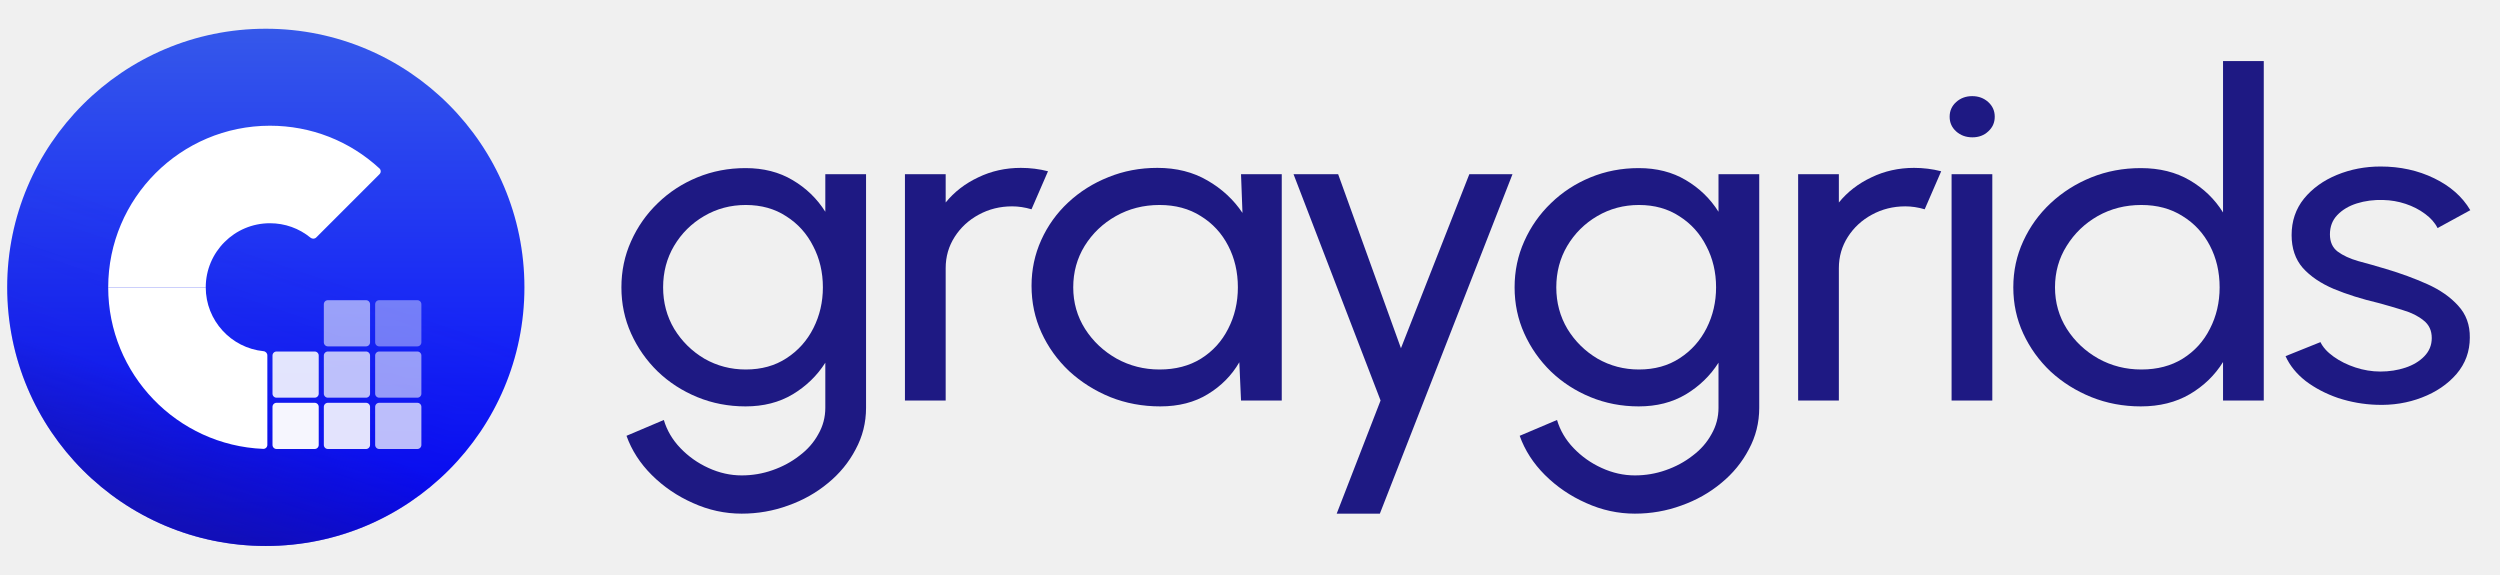
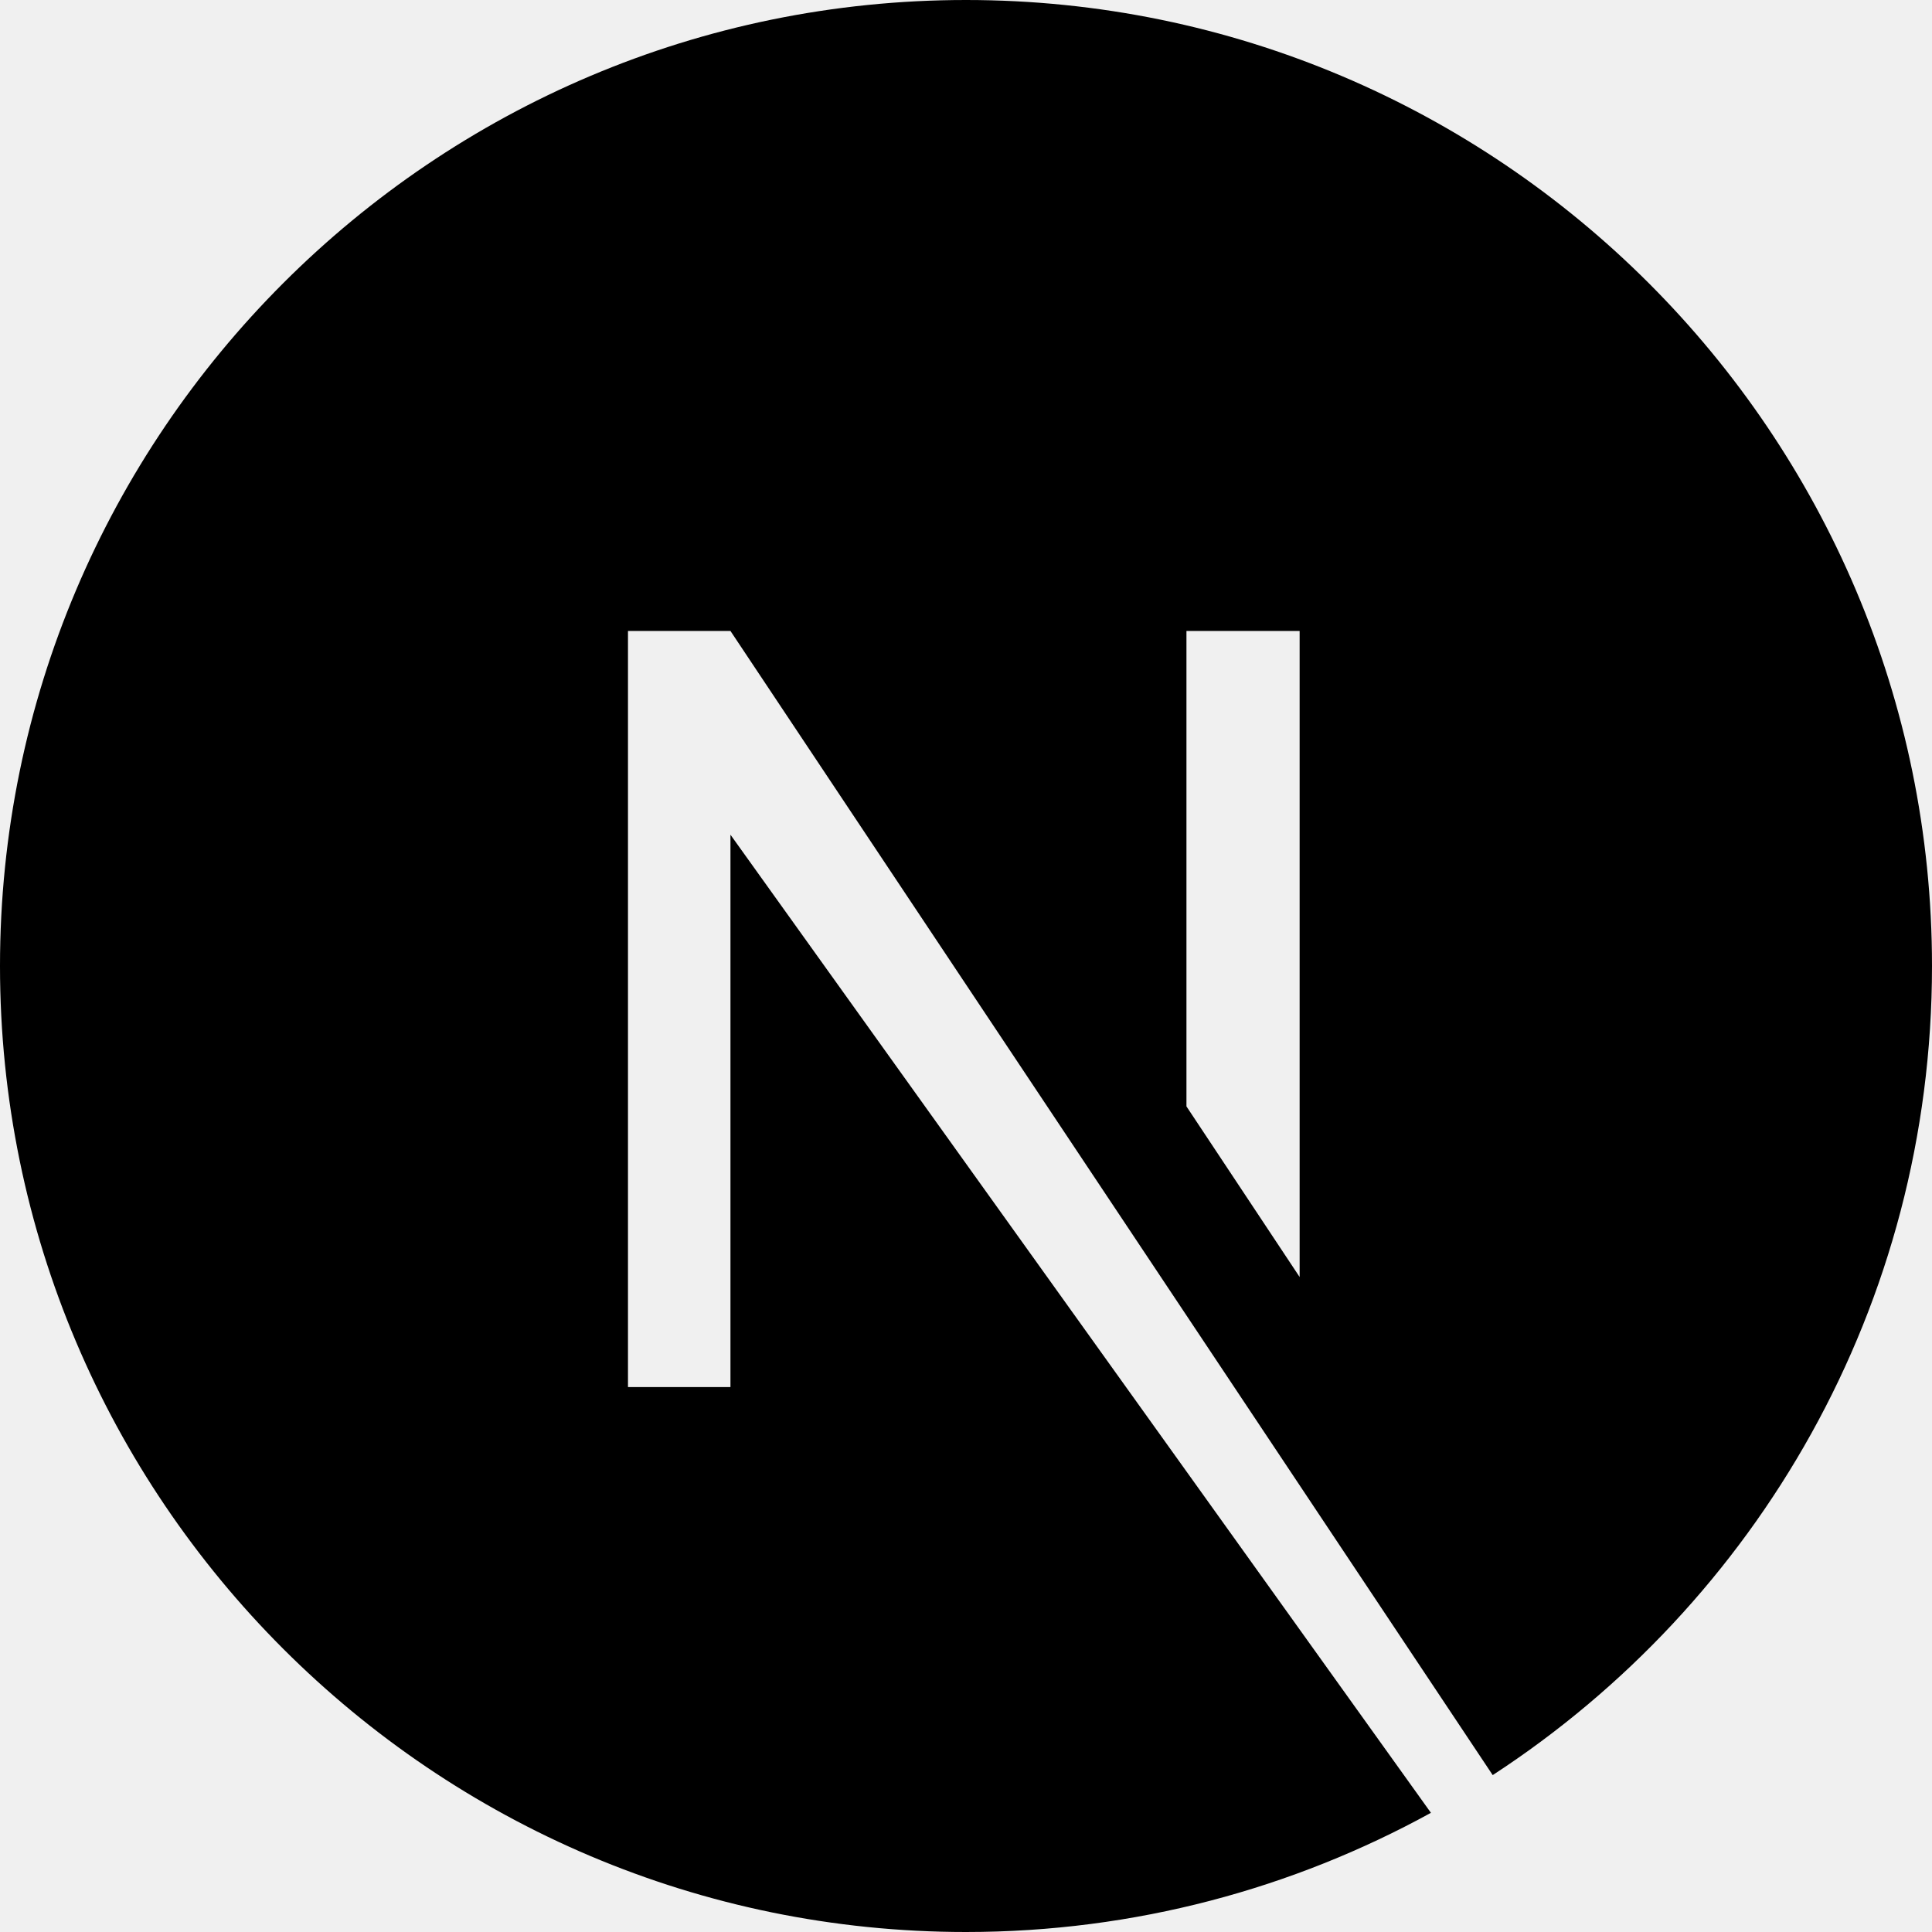
- <svg xmlns="http://www.w3.org/2000/svg" width="174" height="40" viewBox="0 0 174 40" fill="none">
-   <g clip-path="url(#clip0_2001_9489)">
-     <path d="M36.5 20C36.5 10.059 28.441 2 18.5 2C8.559 2 0.5 10.059 0.5 20C0.5 29.941 8.559 38 18.5 38C28.441 38 36.5 29.941 36.5 20Z" fill="url(#paint0_linear_2001_9489)" />
-     <path d="M36.5 20C36.5 10.059 28.441 2 18.5 2C8.559 2 0.5 10.059 0.5 20C0.5 29.941 8.559 38 18.5 38C28.441 38 36.5 29.941 36.5 20Z" fill="url(#paint1_linear_2001_9489)" fill-opacity="0.56" />
-     <path d="M18.787 8.75C21.637 8.75 24.328 9.803 26.41 11.723C26.525 11.829 26.527 12.01 26.416 12.121L22.008 16.529C21.901 16.636 21.73 16.638 21.613 16.543C20.817 15.891 19.829 15.537 18.788 15.537C16.324 15.535 14.32 17.539 14.32 20H7.531C7.531 13.797 12.581 8.75 18.787 8.75Z" fill="white" />
-     <path d="M14.32 20C14.32 22.31 16.085 24.216 18.337 24.442C18.488 24.457 18.607 24.581 18.607 24.732V30.964C18.607 31.121 18.478 31.248 18.321 31.242C12.329 30.996 7.531 26.047 7.531 20H14.32Z" fill="white" />
-     <path opacity="0.56" d="M25.475 20.893H22.82C22.665 20.893 22.539 21.019 22.539 21.174V23.827C22.539 23.982 22.665 24.108 22.82 24.108H25.475C25.63 24.108 25.756 23.982 25.756 23.827V21.174C25.756 21.019 25.63 20.893 25.475 20.893Z" fill="white" />
-     <path opacity="0.4" d="M29.047 20.893H26.392C26.237 20.893 26.111 21.019 26.111 21.174V23.827C26.111 23.982 26.237 24.108 26.392 24.108H29.047C29.202 24.108 29.328 23.982 29.328 23.827V21.174C29.328 21.019 29.202 20.893 29.047 20.893Z" fill="white" />
-     <path opacity="0.72" d="M25.475 24.465H22.82C22.665 24.465 22.539 24.591 22.539 24.746V27.399C22.539 27.554 22.665 27.68 22.82 27.68H25.475C25.63 27.68 25.756 27.554 25.756 27.399V24.746C25.756 24.591 25.63 24.465 25.475 24.465Z" fill="white" />
-     <path opacity="0.88" d="M21.901 24.465H19.247C19.092 24.465 18.966 24.591 18.966 24.746V27.399C18.966 27.554 19.092 27.68 19.247 27.68H21.901C22.057 27.68 22.183 27.554 22.183 27.399V24.746C22.183 24.591 22.057 24.465 21.901 24.465Z" fill="white" />
-     <path opacity="0.56" d="M29.047 24.465H26.392C26.237 24.465 26.111 24.591 26.111 24.746V27.399C26.111 27.554 26.237 27.68 26.392 27.68H29.047C29.202 27.68 29.328 27.554 29.328 27.399V24.746C29.328 24.591 29.202 24.465 29.047 24.465Z" fill="white" />
-     <path opacity="0.88" d="M25.475 28.035H22.82C22.665 28.035 22.539 28.161 22.539 28.316V30.968C22.539 31.124 22.665 31.25 22.82 31.25H25.475C25.63 31.25 25.756 31.124 25.756 30.968V28.316C25.756 28.161 25.63 28.035 25.475 28.035Z" fill="white" />
-     <path opacity="0.96" d="M21.901 28.035H19.247C19.092 28.035 18.966 28.161 18.966 28.316V30.968C18.966 31.124 19.092 31.25 19.247 31.25H21.901C22.057 31.25 22.183 31.124 22.183 30.968V28.316C22.183 28.161 22.057 28.035 21.901 28.035Z" fill="white" />
-     <path opacity="0.72" d="M29.047 28.035H26.392C26.237 28.035 26.111 28.161 26.111 28.316V30.968C26.111 31.124 26.237 31.25 26.392 31.25H29.047C29.202 31.25 29.328 31.124 29.328 30.968V28.316C29.328 28.161 29.202 28.035 29.047 28.035Z" fill="white" />
-     <path d="M57.442 12.125H60.277V28.379C60.277 29.419 60.035 30.384 59.551 31.277C59.079 32.18 58.438 32.962 57.627 33.624C56.818 34.296 55.895 34.816 54.86 35.183C53.825 35.561 52.745 35.75 51.62 35.75C50.45 35.75 49.319 35.503 48.228 35.01C47.137 34.527 46.181 33.876 45.359 33.057C44.549 32.248 43.964 31.34 43.604 30.332L46.203 29.23C46.417 29.954 46.799 30.605 47.351 31.183C47.913 31.77 48.566 32.233 49.308 32.569C50.062 32.915 50.833 33.088 51.62 33.088C52.362 33.088 53.077 32.968 53.763 32.726C54.461 32.484 55.085 32.148 55.636 31.718C56.199 31.298 56.638 30.799 56.953 30.222C57.279 29.655 57.442 29.041 57.442 28.379V25.245C56.868 26.148 56.109 26.883 55.164 27.45C54.23 28.006 53.139 28.285 51.89 28.285C50.697 28.285 49.578 28.069 48.532 27.639C47.486 27.208 46.569 26.615 45.781 25.859C44.994 25.093 44.375 24.21 43.925 23.213C43.475 22.215 43.25 21.145 43.25 20C43.25 18.855 43.475 17.785 43.925 16.787C44.375 15.779 44.994 14.897 45.781 14.141C46.569 13.374 47.486 12.776 48.532 12.345C49.578 11.915 50.697 11.7 51.89 11.7C53.139 11.7 54.23 11.978 55.164 12.534C56.109 13.091 56.868 13.826 57.442 14.739V12.125ZM51.907 25.717C52.998 25.717 53.943 25.455 54.742 24.93C55.552 24.405 56.176 23.706 56.615 22.835C57.054 21.963 57.273 21.018 57.273 20C57.273 18.95 57.048 17.994 56.598 17.134C56.159 16.262 55.535 15.569 54.725 15.055C53.926 14.53 52.987 14.267 51.907 14.267C50.849 14.267 49.882 14.524 49.004 15.039C48.127 15.553 47.429 16.246 46.912 17.118C46.406 17.979 46.153 18.939 46.153 20C46.153 21.061 46.411 22.026 46.929 22.898C47.458 23.759 48.155 24.447 49.021 24.961C49.899 25.465 50.861 25.717 51.907 25.717Z" fill="#1E1983" />
-     <path d="M62.984 27.875V12.125H65.819V14.094C66.416 13.359 67.169 12.776 68.081 12.346C68.992 11.905 69.982 11.684 71.051 11.684C71.703 11.684 72.333 11.763 72.941 11.92L71.793 14.566C71.332 14.43 70.882 14.362 70.443 14.362C69.599 14.362 68.823 14.556 68.114 14.944C67.417 15.322 66.86 15.837 66.444 16.488C66.028 17.139 65.819 17.863 65.819 18.661V27.875H62.984Z" fill="#1E1983" />
-     <path d="M86.375 12.125H89.21V27.875H86.375L86.257 25.213C85.728 26.127 84.997 26.867 84.063 27.434C83.141 28.001 82.038 28.285 80.755 28.285C79.518 28.285 78.359 28.069 77.279 27.639C76.199 27.198 75.243 26.594 74.41 25.828C73.589 25.051 72.948 24.158 72.487 23.15C72.025 22.142 71.795 21.055 71.795 19.89C71.795 18.766 72.02 17.706 72.47 16.708C72.92 15.711 73.544 14.839 74.343 14.094C75.153 13.338 76.087 12.75 77.144 12.33C78.202 11.899 79.338 11.684 80.553 11.684C81.88 11.684 83.045 11.978 84.046 12.566C85.047 13.144 85.857 13.894 86.476 14.818L86.375 12.125ZM80.705 25.717C81.819 25.717 82.781 25.465 83.591 24.961C84.412 24.447 85.042 23.754 85.481 22.882C85.93 22.011 86.156 21.05 86.156 20C86.156 18.929 85.93 17.963 85.481 17.102C85.031 16.231 84.395 15.543 83.574 15.039C82.764 14.524 81.807 14.267 80.705 14.267C79.591 14.267 78.579 14.524 77.667 15.039C76.756 15.553 76.031 16.246 75.49 17.118C74.962 17.979 74.697 18.94 74.697 20C74.697 21.061 74.973 22.027 75.524 22.898C76.076 23.759 76.807 24.447 77.718 24.961C78.629 25.465 79.625 25.717 80.705 25.717Z" fill="#1E1983" />
-     <path d="M102.265 12.125H105.269L96.038 35.75H93.034L96.088 27.875L90.03 12.125H93.135L97.506 24.237L102.265 12.125Z" fill="#1E1983" />
-     <path d="M119.608 12.125H122.443V28.379C122.443 29.419 122.201 30.384 121.717 31.277C121.245 32.18 120.603 32.962 119.793 33.624C118.983 34.296 118.061 34.816 117.026 35.183C115.991 35.561 114.911 35.75 113.786 35.75C112.616 35.75 111.485 35.503 110.394 35.01C109.303 34.527 108.347 33.876 107.525 33.057C106.715 32.248 106.13 31.34 105.77 30.332L108.369 29.23C108.583 29.954 108.965 30.605 109.517 31.183C110.079 31.77 110.732 32.233 111.474 32.569C112.228 32.915 112.998 33.088 113.786 33.088C114.528 33.088 115.243 32.968 115.929 32.726C116.627 32.484 117.251 32.148 117.802 31.718C118.365 31.298 118.803 30.799 119.118 30.222C119.445 29.655 119.608 29.041 119.608 28.379V25.245C119.034 26.148 118.275 26.883 117.33 27.45C116.396 28.006 115.305 28.285 114.056 28.285C112.863 28.285 111.744 28.069 110.698 27.639C109.652 27.208 108.735 26.615 107.947 25.859C107.16 25.093 106.541 24.21 106.091 23.213C105.641 22.215 105.416 21.145 105.416 20C105.416 18.855 105.641 17.785 106.091 16.787C106.541 15.779 107.16 14.897 107.947 14.141C108.735 13.374 109.652 12.776 110.698 12.345C111.744 11.915 112.863 11.7 114.056 11.7C115.305 11.7 116.396 11.978 117.33 12.534C118.275 13.091 119.034 13.826 119.608 14.739V12.125ZM114.073 25.717C115.164 25.717 116.109 25.455 116.908 24.93C117.718 24.405 118.342 23.706 118.781 22.835C119.22 21.963 119.439 21.018 119.439 20C119.439 18.95 119.214 17.994 118.764 17.134C118.325 16.262 117.701 15.569 116.891 15.055C116.092 14.53 115.153 14.267 114.073 14.267C113.015 14.267 112.048 14.524 111.17 15.039C110.293 15.553 109.595 16.246 109.078 17.118C108.572 17.979 108.318 18.939 108.318 20C108.318 21.061 108.577 22.026 109.095 22.898C109.623 23.759 110.321 24.447 111.187 24.961C112.065 25.465 113.027 25.717 114.073 25.717Z" fill="#1E1983" />
-     <path d="M125.15 27.875V12.125H127.985V14.094C128.582 13.359 129.335 12.776 130.247 12.346C131.158 11.905 132.148 11.684 133.217 11.684C133.869 11.684 134.499 11.763 135.107 11.92L133.959 14.566C133.498 14.43 133.048 14.362 132.609 14.362C131.765 14.362 130.989 14.556 130.28 14.944C129.583 15.322 129.026 15.837 128.61 16.488C128.194 17.139 127.985 17.863 127.985 18.661V27.875H125.15Z" fill="#1E1983" />
-     <path d="M135.83 12.125H138.665V27.875H135.83V12.125ZM137.282 9.558C136.832 9.558 136.455 9.421 136.151 9.148C135.847 8.875 135.695 8.534 135.695 8.125C135.695 7.715 135.847 7.374 136.151 7.101C136.455 6.828 136.826 6.691 137.265 6.691C137.704 6.691 138.075 6.828 138.379 7.101C138.682 7.374 138.834 7.715 138.834 8.125C138.834 8.534 138.682 8.875 138.379 9.148C138.086 9.421 137.72 9.558 137.282 9.558Z" fill="#1E1983" />
-     <path d="M154.723 4.25H157.558V27.875H154.723V25.198C154.149 26.122 153.378 26.867 152.411 27.434C151.443 28.001 150.307 28.285 149.002 28.285C147.776 28.285 146.628 28.069 145.559 27.639C144.491 27.208 143.546 26.615 142.724 25.859C141.914 25.093 141.279 24.21 140.818 23.213C140.356 22.215 140.126 21.145 140.126 20C140.126 18.855 140.356 17.785 140.818 16.787C141.279 15.779 141.914 14.897 142.724 14.141C143.546 13.374 144.491 12.776 145.559 12.345C146.628 11.915 147.776 11.7 149.002 11.7C150.307 11.7 151.443 11.983 152.411 12.55C153.378 13.117 154.149 13.863 154.723 14.787V4.25ZM149.036 25.717C150.149 25.717 151.111 25.465 151.921 24.961C152.743 24.447 153.373 23.754 153.811 22.882C154.261 22.011 154.486 21.05 154.486 20C154.486 18.929 154.261 17.963 153.811 17.102C153.361 16.23 152.726 15.543 151.904 15.039C151.094 14.524 150.138 14.267 149.036 14.267C147.922 14.267 146.909 14.524 145.998 15.039C145.098 15.553 144.378 16.246 143.838 17.118C143.298 17.979 143.028 18.939 143.028 20C143.028 21.061 143.304 22.026 143.855 22.898C144.406 23.759 145.138 24.447 146.049 24.961C146.96 25.465 147.956 25.717 149.036 25.717Z" fill="#1E1983" />
-     <path d="M165.403 28.174C164.491 28.143 163.603 27.985 162.736 27.702C161.881 27.408 161.128 27.014 160.475 26.52C159.834 26.016 159.367 25.439 159.074 24.788L161.504 23.811C161.673 24.168 161.977 24.504 162.416 24.819C162.854 25.134 163.361 25.386 163.934 25.575C164.508 25.764 165.088 25.859 165.673 25.859C166.291 25.859 166.871 25.77 167.411 25.591C167.951 25.413 168.389 25.15 168.727 24.804C169.076 24.447 169.25 24.021 169.25 23.528C169.25 23.003 169.059 22.593 168.676 22.299C168.305 21.995 167.833 21.759 167.259 21.591C166.696 21.412 166.123 21.244 165.538 21.087C164.379 20.814 163.344 20.488 162.433 20.11C161.521 19.722 160.801 19.233 160.273 18.645C159.755 18.047 159.496 17.286 159.496 16.362C159.496 15.385 159.783 14.54 160.357 13.826C160.942 13.112 161.707 12.561 162.652 12.172C163.597 11.784 164.609 11.589 165.689 11.589C167.051 11.589 168.294 11.862 169.419 12.408C170.544 12.954 171.382 13.695 171.933 14.629L169.655 15.873C169.464 15.495 169.171 15.165 168.778 14.881C168.384 14.587 167.934 14.356 167.428 14.188C166.921 14.02 166.404 13.931 165.875 13.92C165.223 13.899 164.609 13.978 164.036 14.157C163.473 14.335 163.018 14.608 162.669 14.976C162.331 15.333 162.163 15.779 162.163 16.314C162.163 16.839 162.343 17.238 162.703 17.511C163.074 17.784 163.552 18.005 164.137 18.173C164.733 18.33 165.38 18.514 166.078 18.724C167.101 19.029 168.058 19.38 168.946 19.779C169.835 20.178 170.549 20.677 171.089 21.276C171.641 21.874 171.911 22.614 171.899 23.496C171.899 24.462 171.59 25.308 170.971 26.032C170.353 26.746 169.548 27.292 168.558 27.67C167.579 28.048 166.528 28.216 165.403 28.174Z" fill="#1E1983" />
+ <svg xmlns="http://www.w3.org/2000/svg" width="48px" height="48px" viewBox="0 0 48 48" version="1.1">
+   <g id="surface1">
+     <path style=" stroke:none;fill-rule:nonzero;fill:rgb(0%,0%,0%);fill-opacity:1;" d="M 24 0 C 10.762 0 0 10.762 0 24 C 0 37.238 10.762 48 24 48 C 28.199 48 32.137 46.914 35.551 45.039 L 18.148 20.738 L 18.148 34.461 L 15.602 34.461 L 15.602 15.676 L 18.148 15.676 L 37.086 44.102 C 43.648 39.824 48 32.438 48 24 C 48 10.762 37.238 0 24 0 Z M 32.289 31.727 L 29.477 27.488 L 29.477 15.676 L 32.289 15.676 Z M 32.289 31.727 " />
  </g>
-   <defs>
-     <linearGradient id="paint0_linear_2001_9489" x1="18.5" y1="2" x2="18.5" y2="38" gradientUnits="userSpaceOnUse">
-       <stop stop-color="#3558EA" />
-       <stop offset="1" stop-color="#0000FF" />
-     </linearGradient>
-     <linearGradient id="paint1_linear_2001_9489" x1="23.289" y1="7.229" x2="7.433" y2="54.475" gradientUnits="userSpaceOnUse">
-       <stop offset="0.216" stop-color="#1E1983" stop-opacity="0" />
-       <stop offset="0.447" stop-color="#1E1983" stop-opacity="0.19" />
-       <stop offset="0.62" stop-color="#1E1983" />
-     </linearGradient>
-     <clipPath id="clip0_2001_9489">
-       <rect width="173" height="40" fill="white" transform="translate(0.5)" />
-     </clipPath>
-   </defs>
</svg>
